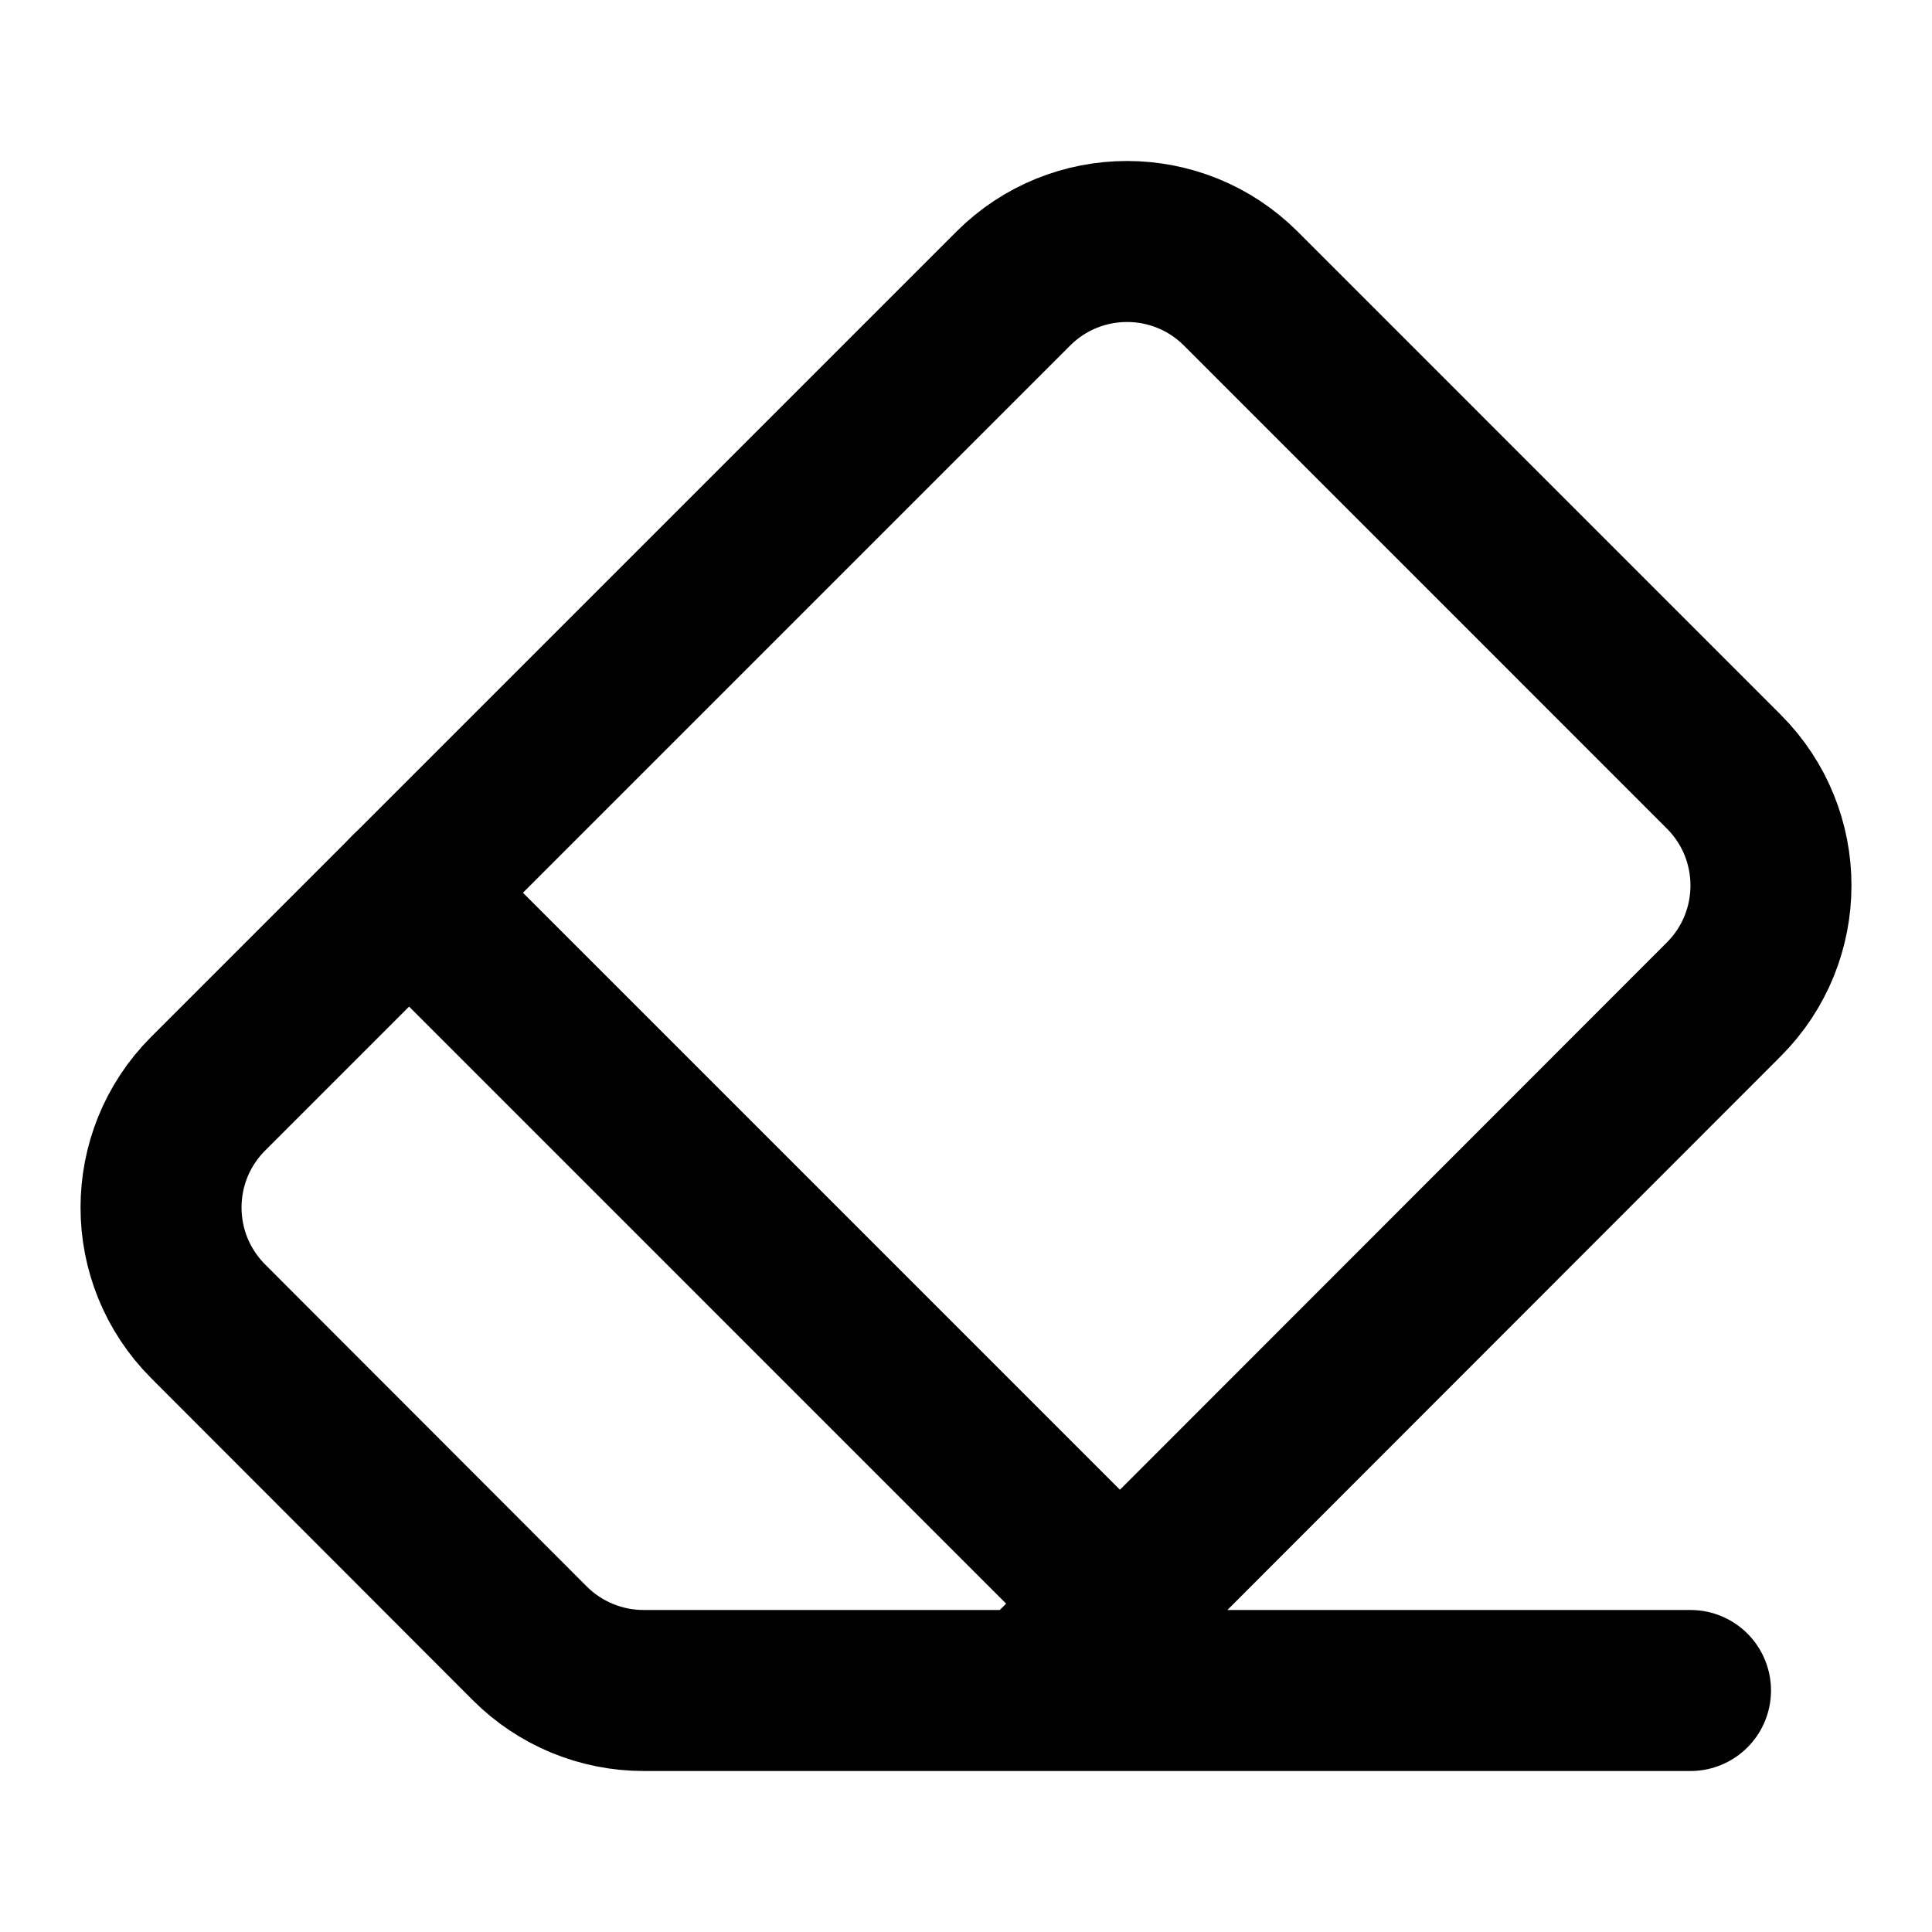
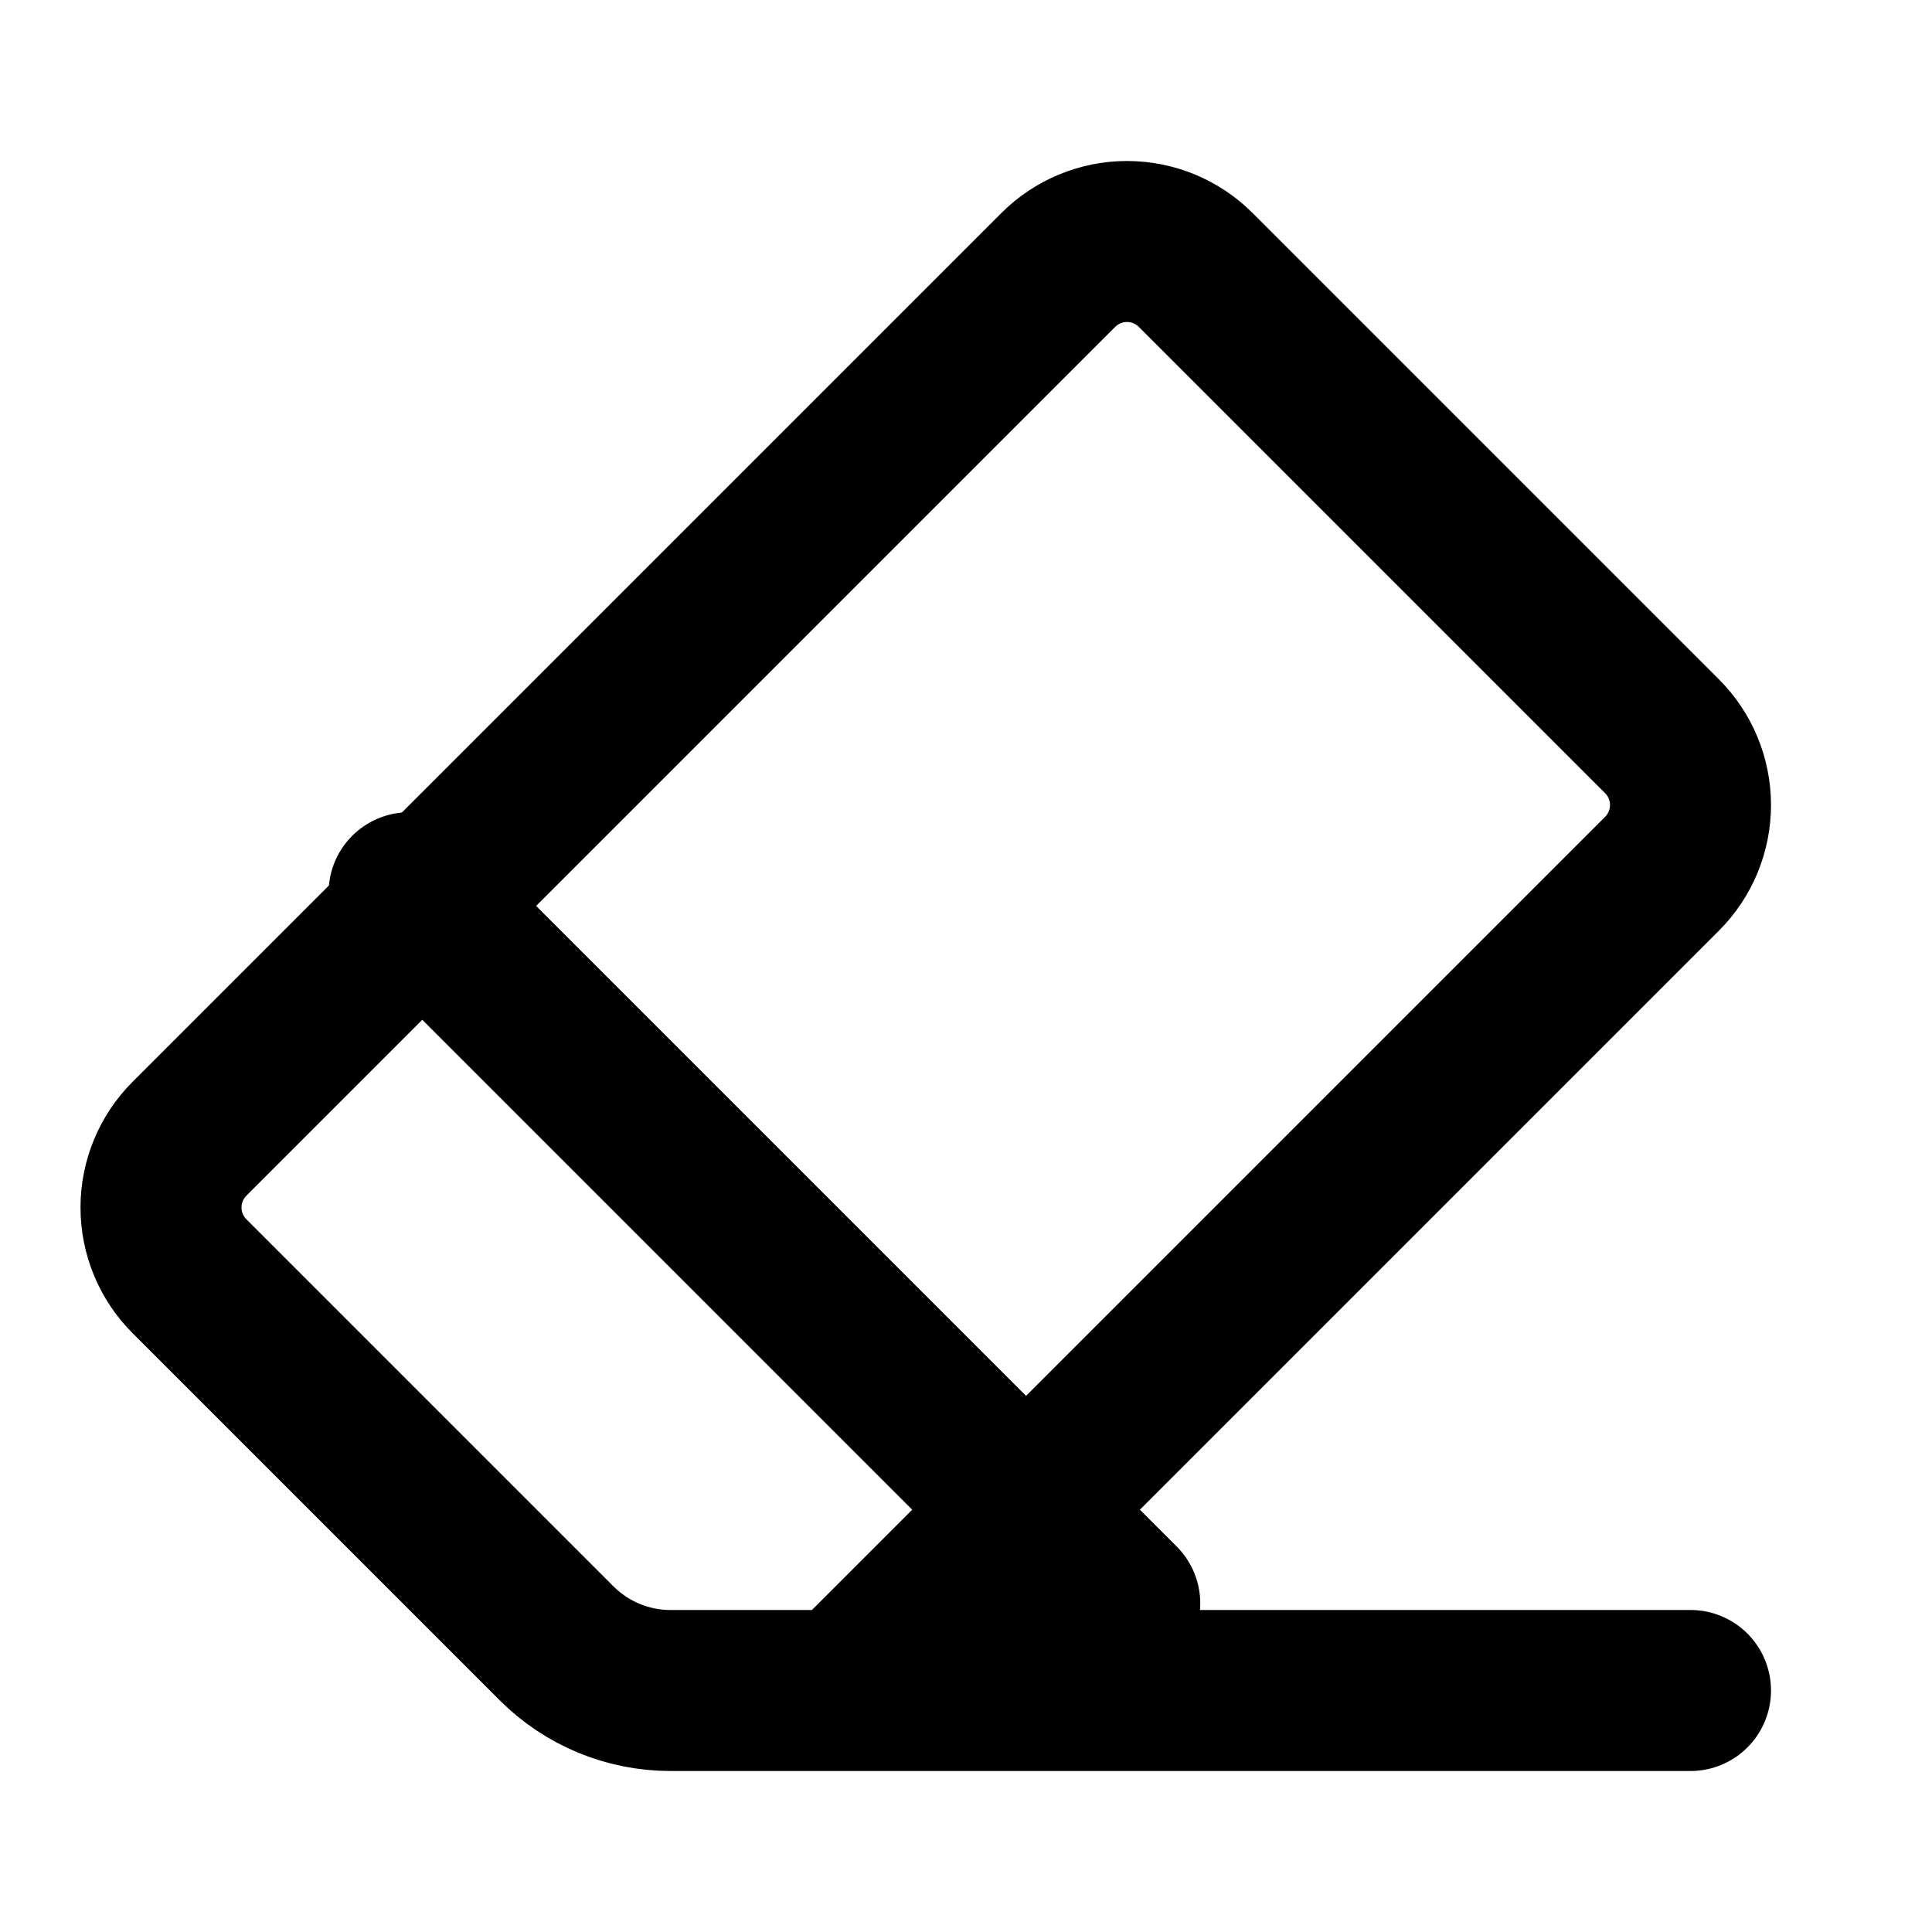
<svg xmlns="http://www.w3.org/2000/svg" width="24" height="24" viewBox="0 0 24 24" fill="none" stroke="currentColor" stroke-width="2" stroke-linecap="round" stroke-linejoin="round">
-   <path d="M21 21H8a2 2 0 0 1-1.42-.587l-3.994-3.999a2 2 0 0 1 0-2.828l10-10a2 2 0 0 1 2.829 0l5.999 6a2 2 0 0 1 0 2.828L12.834 21" />
+   <path d="M21 21H8.328a2 2 0 0 1-1.414-.586l-4.56-4.56a1.207 1.207 0 0 1 0-1.708L13.146 3.354a1.207 1.207 0 0 1 1.708 0l5.792 5.792a1.207 1.207 0 0 1 0 1.708L10.5 21" />
  <path d="m5.082 11.09 8.828 8.828" />
</svg>
